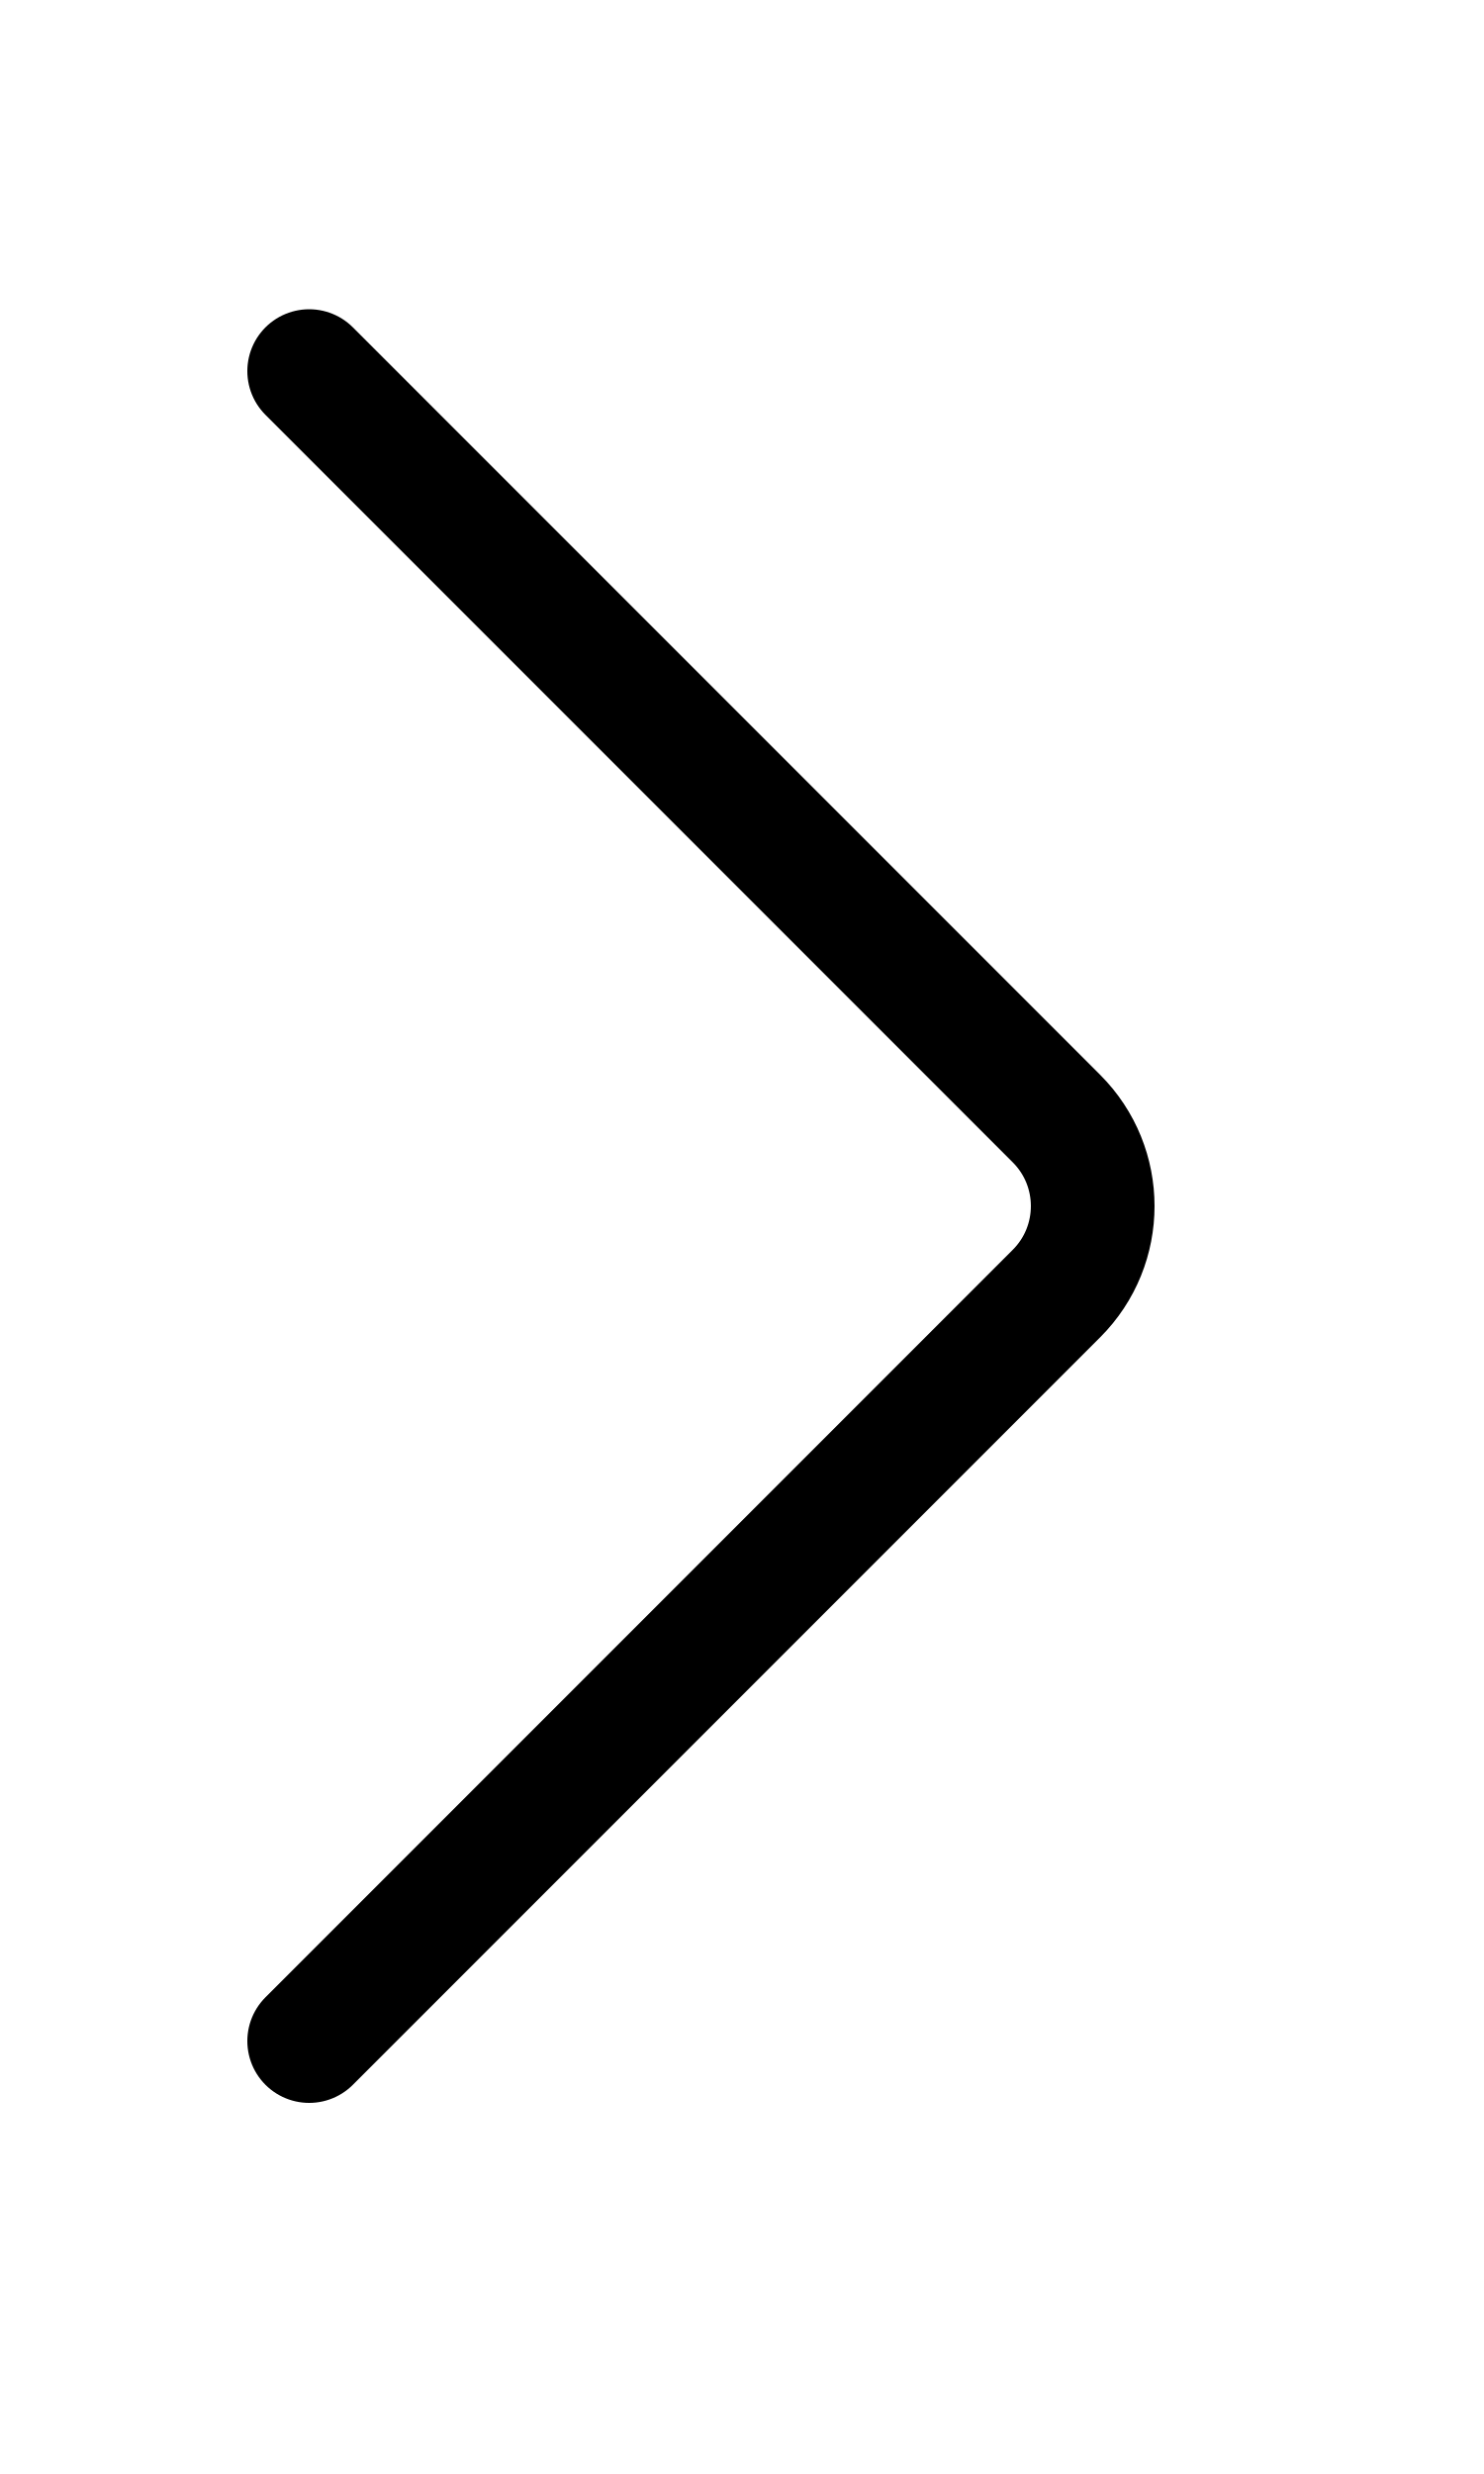
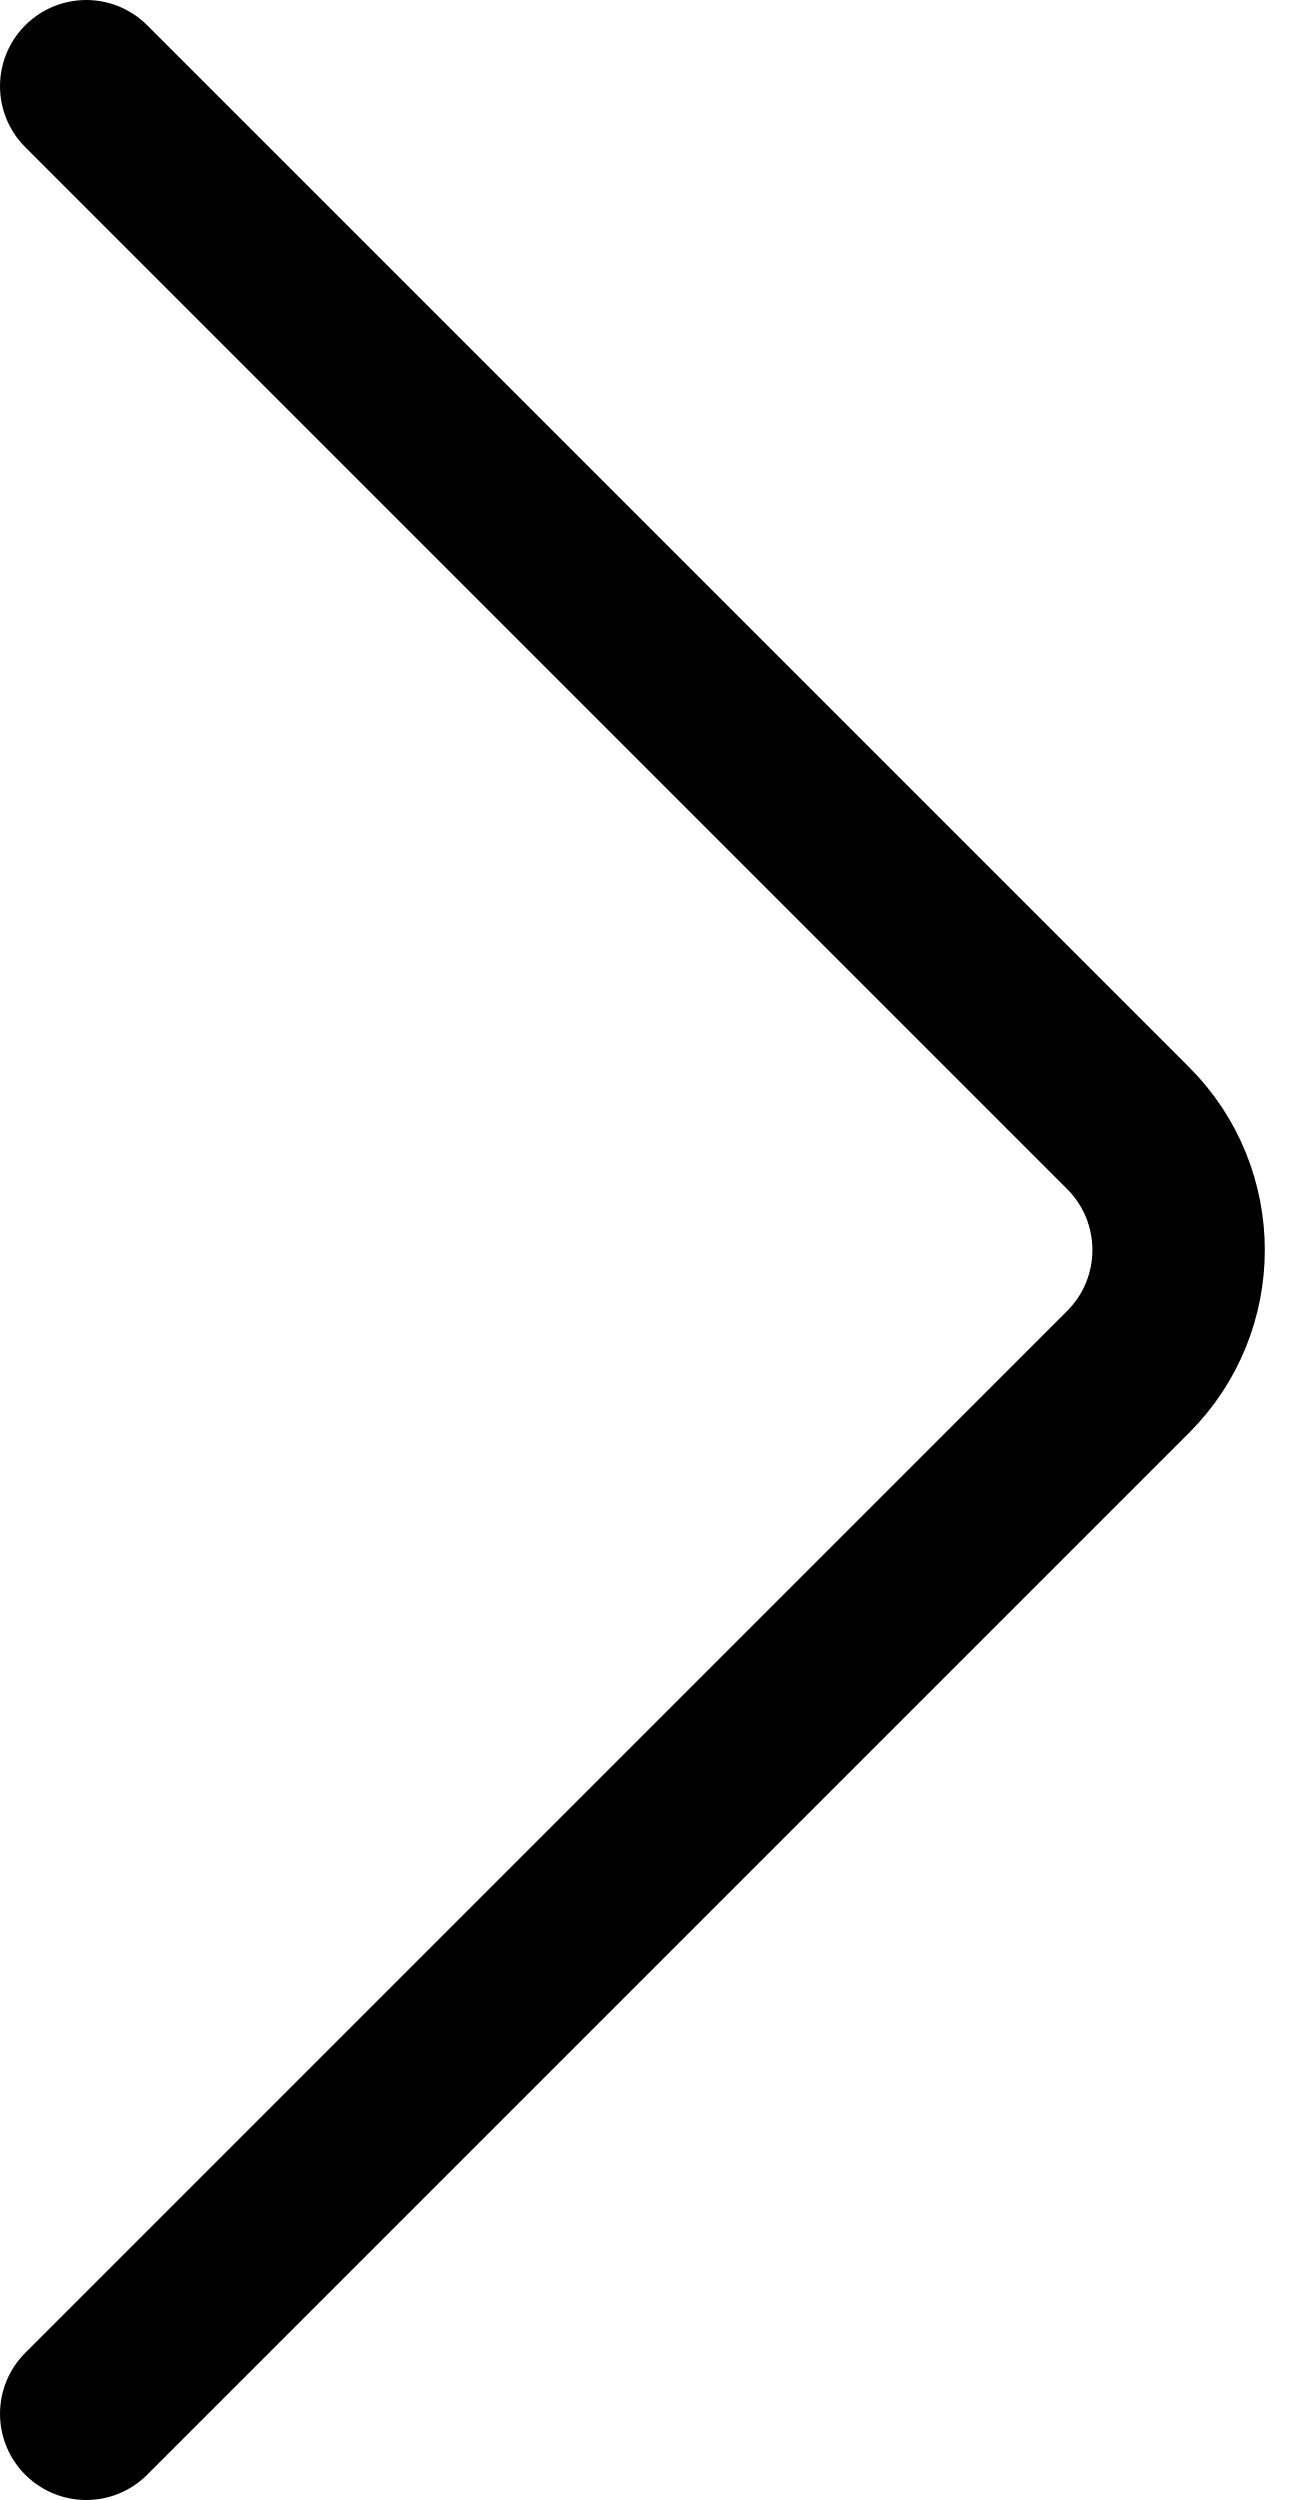
- <svg xmlns="http://www.w3.org/2000/svg" width="24" height="40" viewBox="0 0 24 40" fill="none">
-   <path d="M5 6L17.086 18.086C17.867 18.867 17.867 20.133 17.086 20.914L5 33" stroke="black" stroke-width="2" stroke-linecap="round" />
+ <svg xmlns="http://www.w3.org/2000/svg" width="15" height="29" viewBox="0 0 15 29" fill="none">
+   <path d="M1 1L13.086 13.086C13.867 13.867 13.867 15.133 13.086 15.914L1 28" stroke="black" stroke-width="2" stroke-linecap="round" />
</svg>
